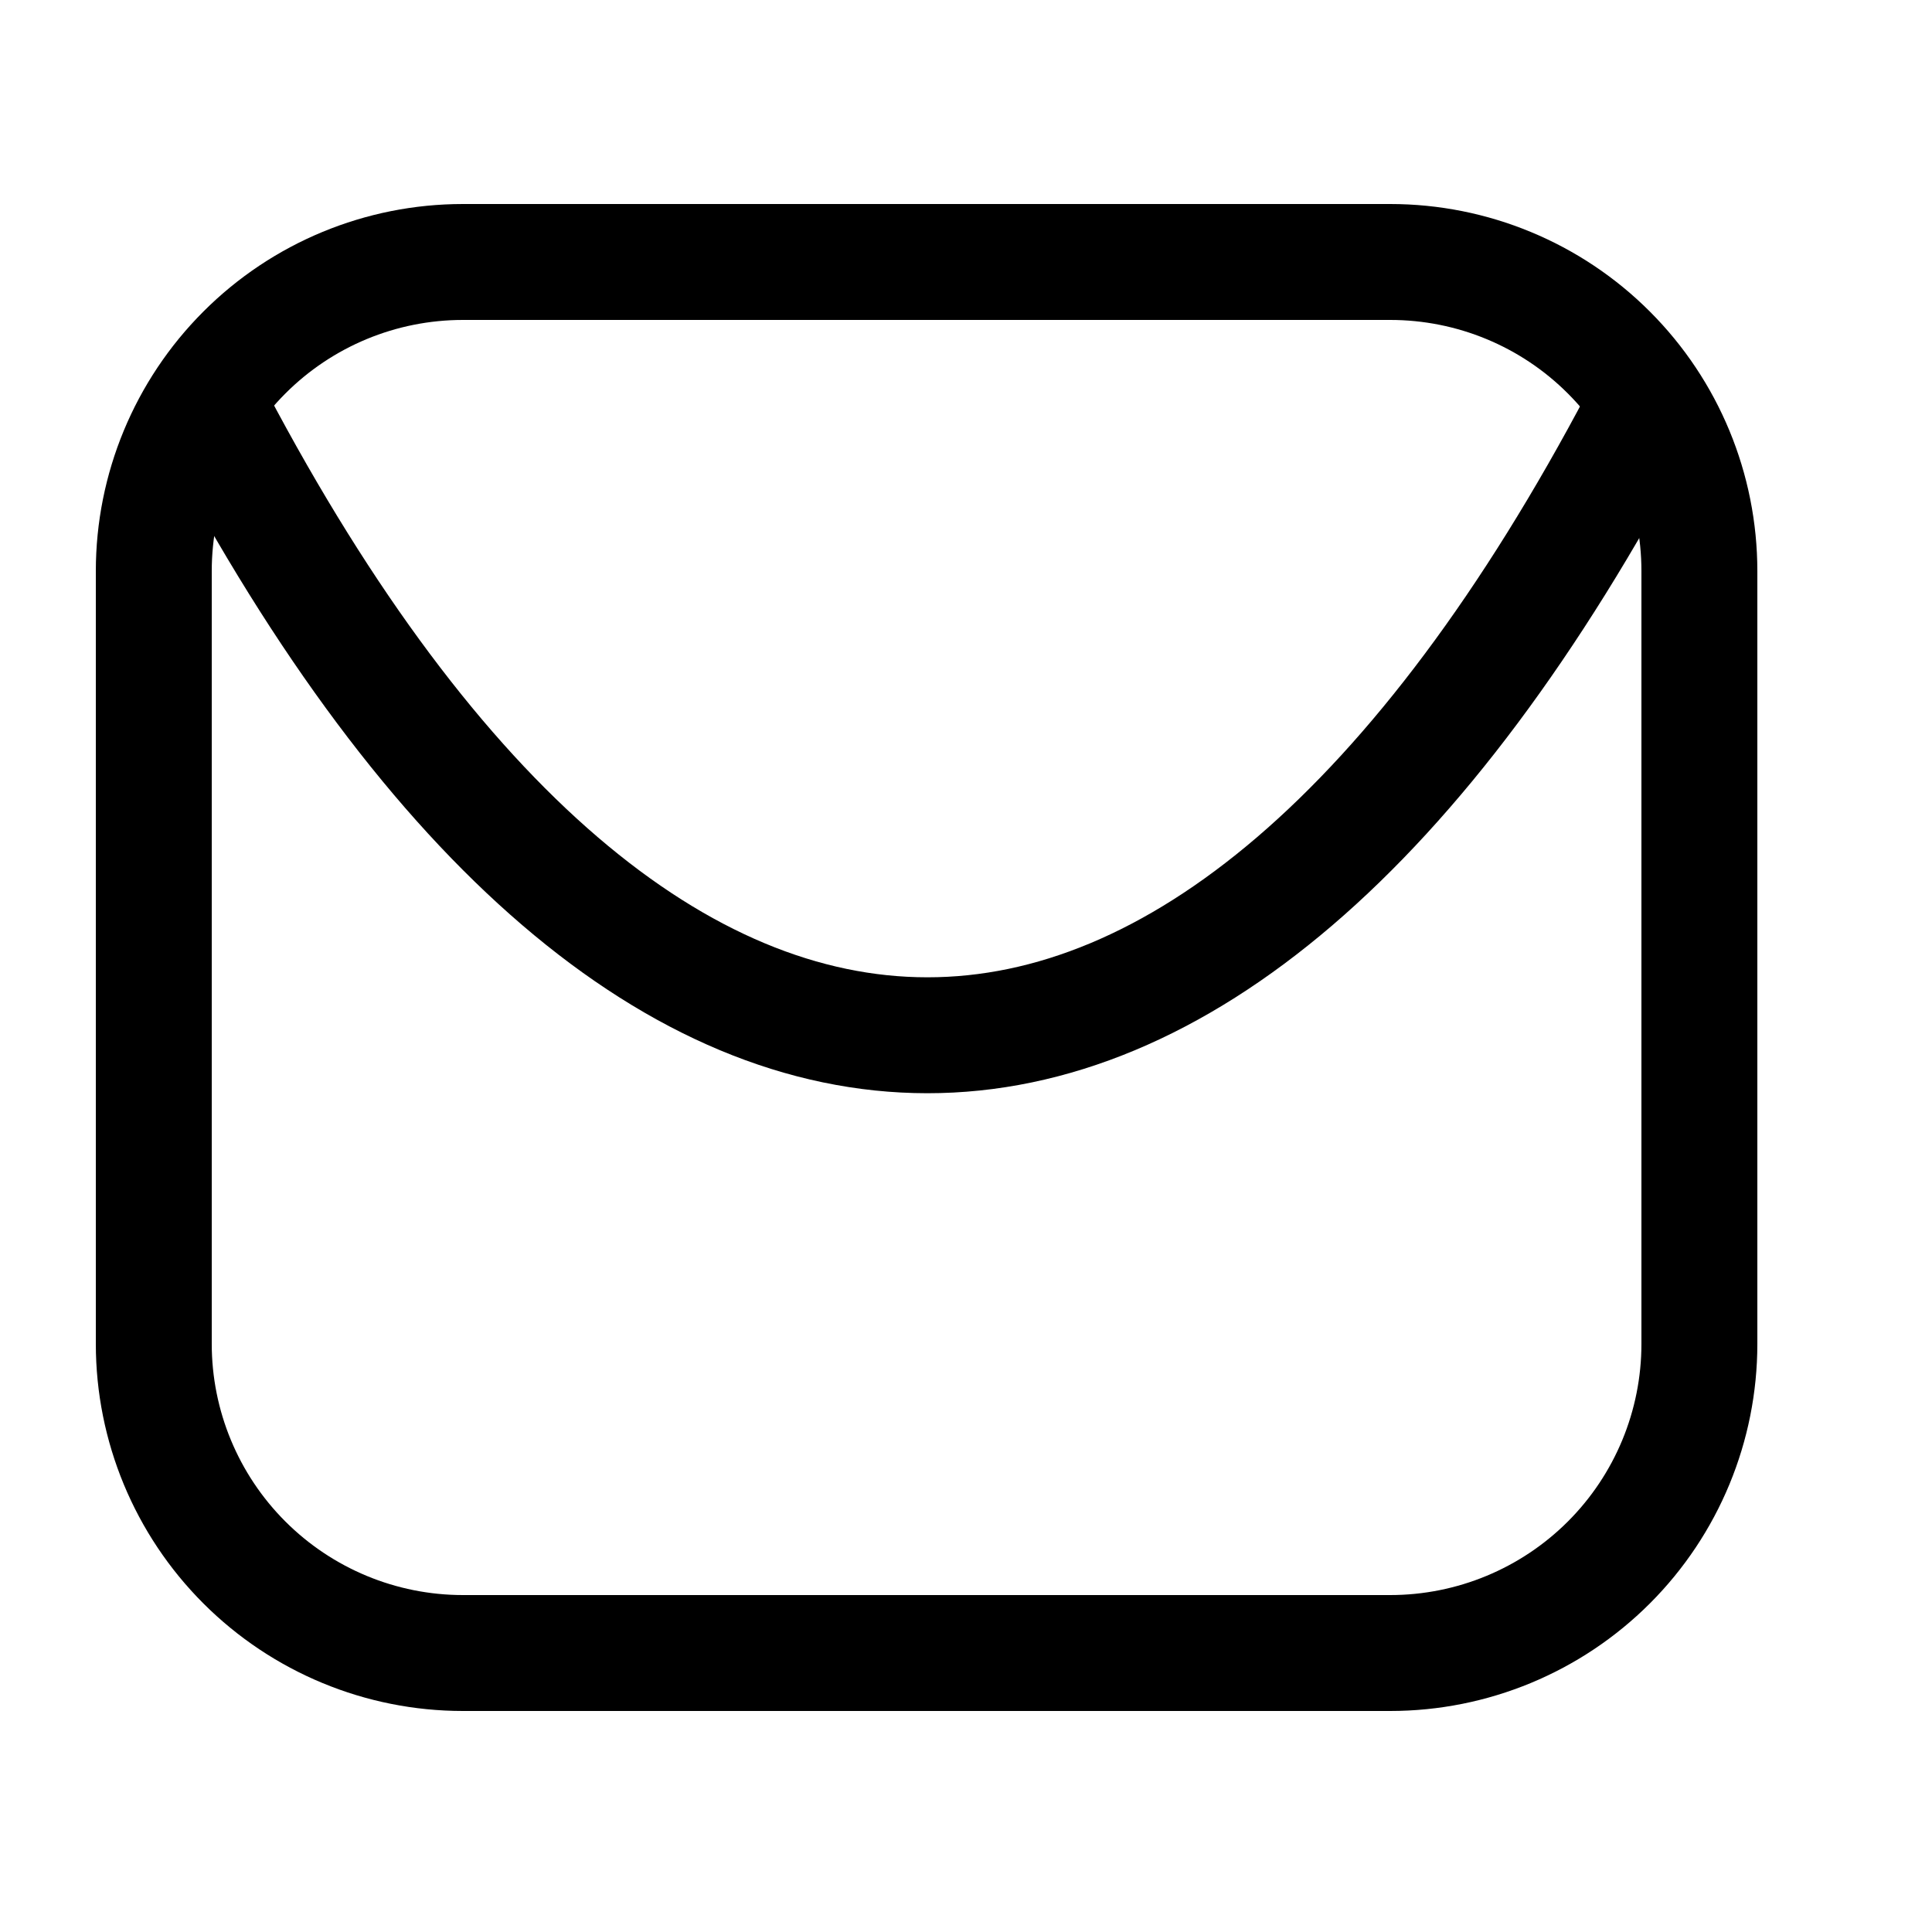
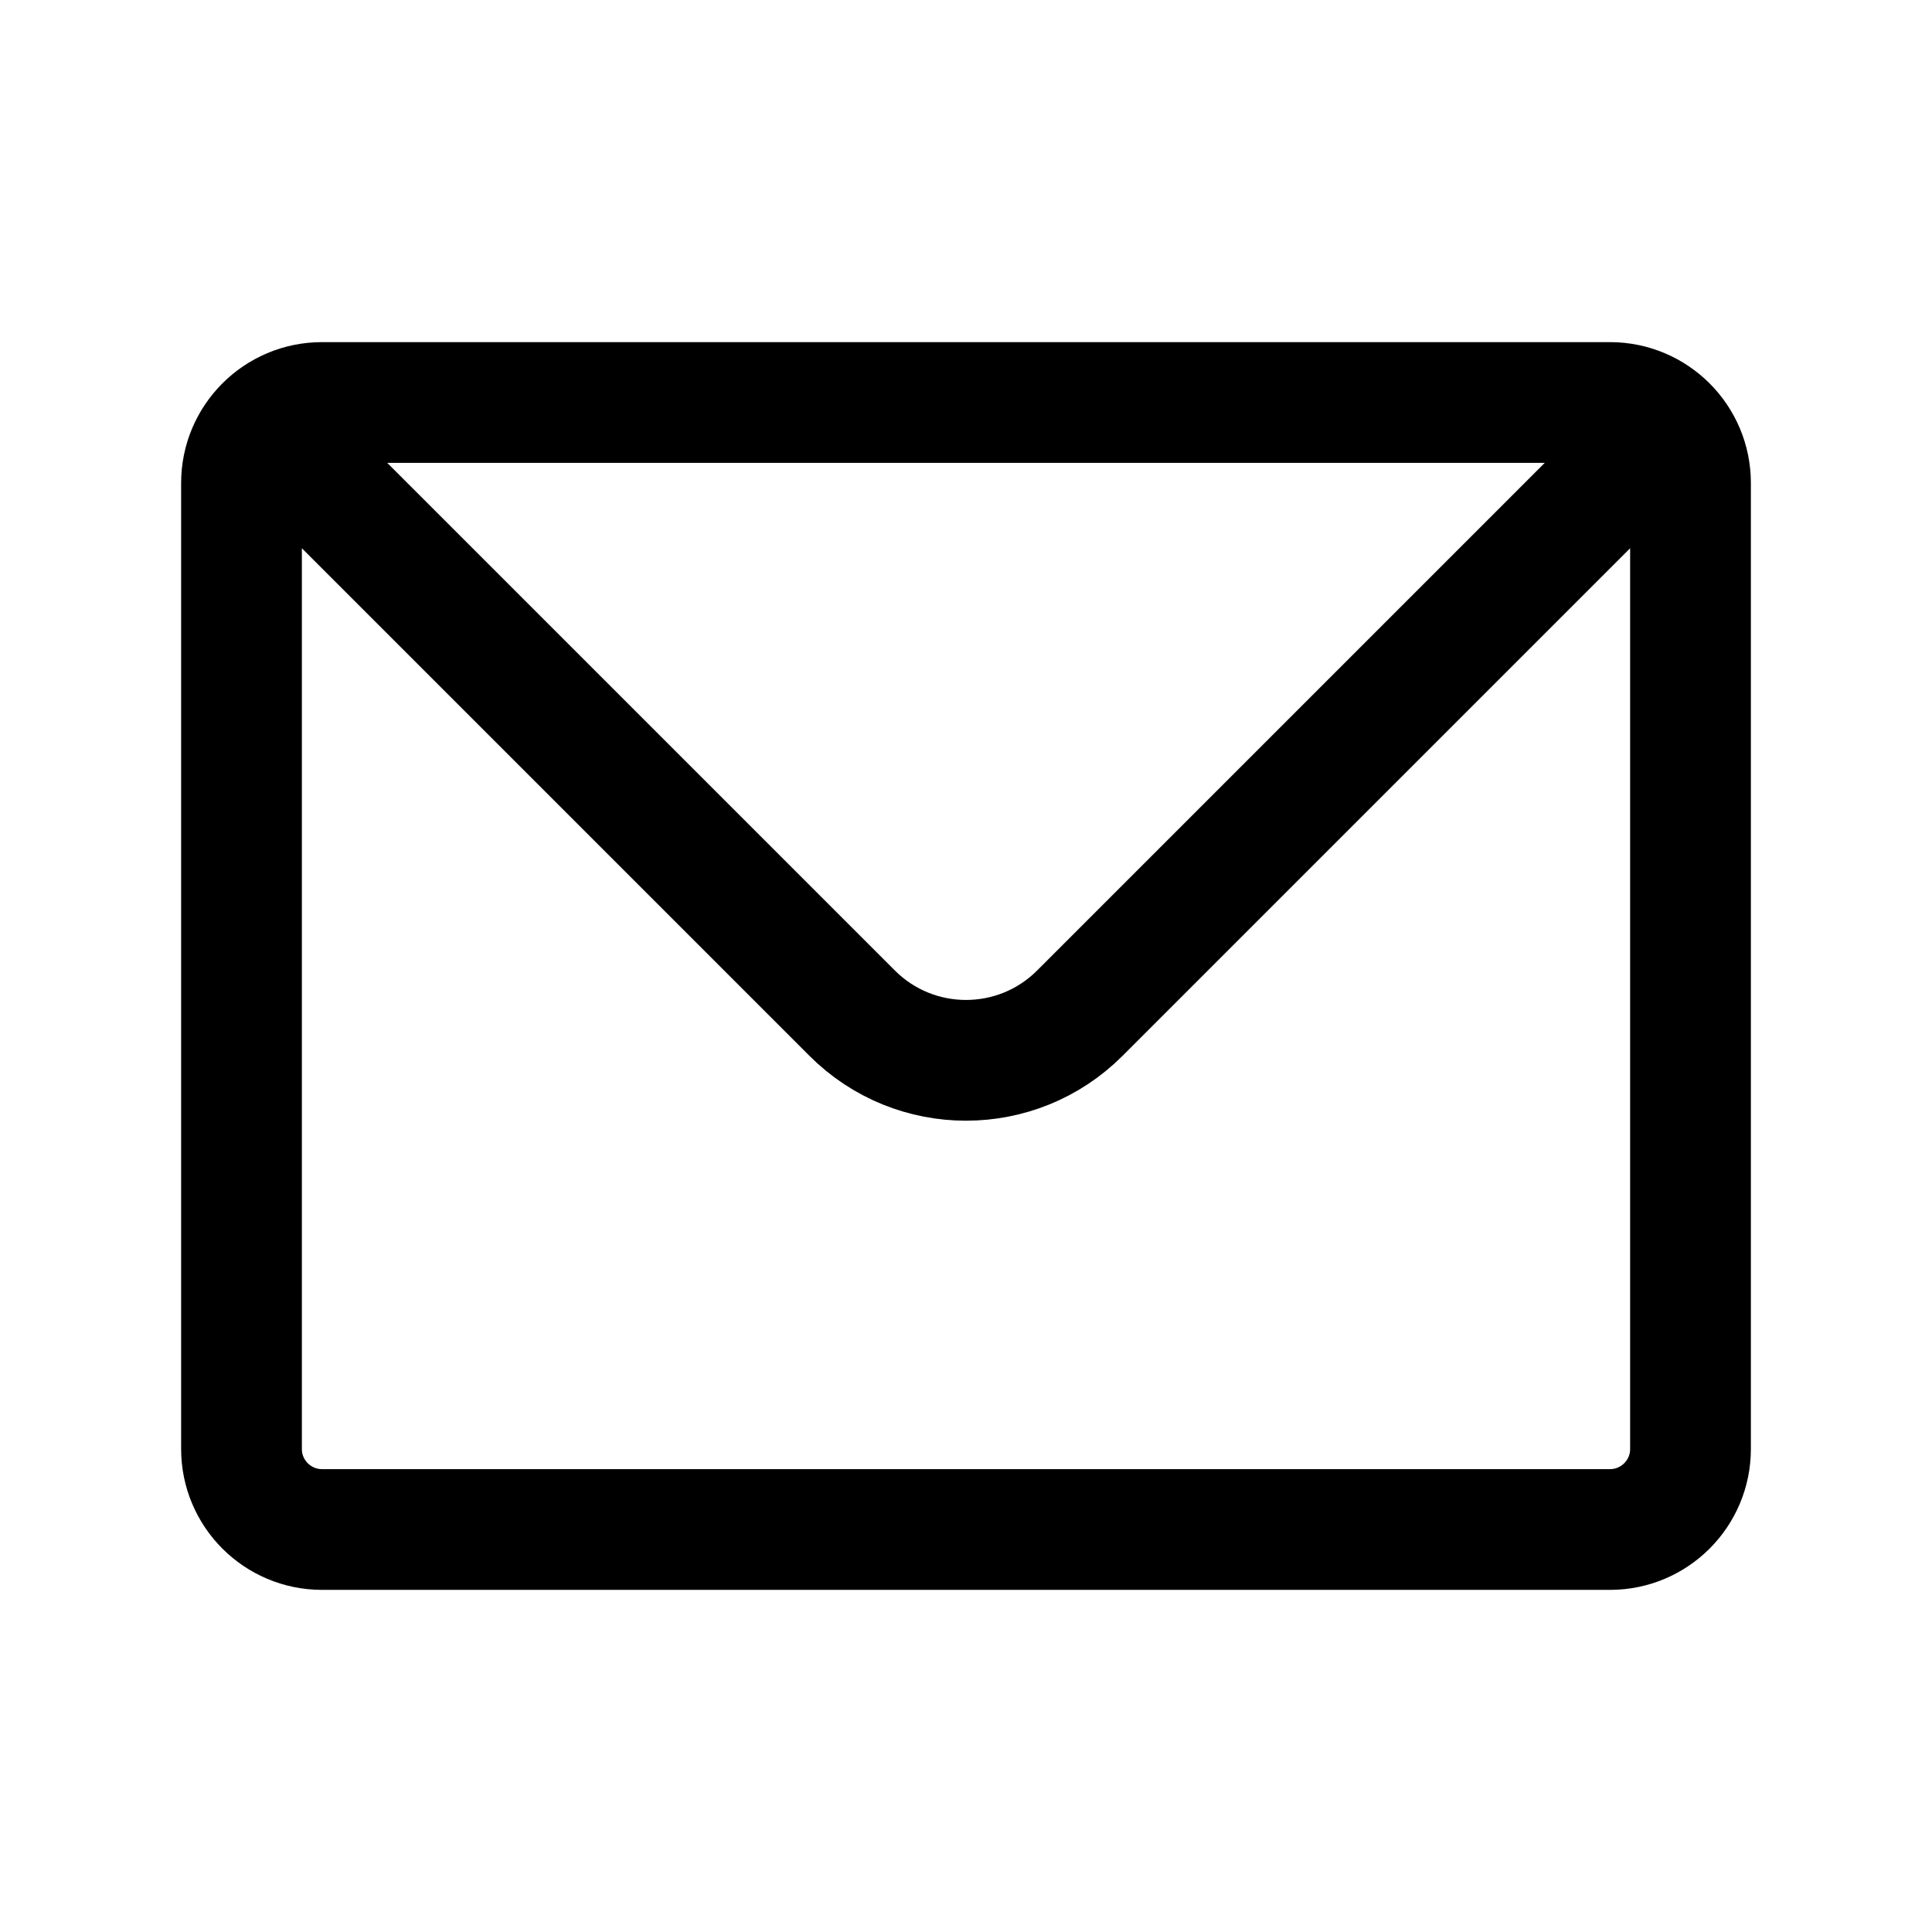
- <svg xmlns="http://www.w3.org/2000/svg" width="800px" height="800px" viewBox="0 0 25 25" fill="none">
-   <path d="M21.209 5.42C15.599 16.06 8.399 16.05 2.789 5.42" stroke="#000000" stroke-width="1.5" stroke-linecap="round" stroke-linejoin="round" />
-   <path d="M1.99 7.39V17.39C1.99 18.451 2.412 19.468 3.162 20.218C3.912 20.968 4.929 21.39 5.99 21.39H17.99C19.051 21.39 20.069 20.968 20.819 20.218C21.569 19.468 21.99 18.451 21.99 17.39V7.39C21.99 6.329 21.569 5.312 20.819 4.562C20.069 3.811 19.051 3.39 17.99 3.39H5.99C4.929 3.39 3.912 3.811 3.162 4.562C2.412 5.312 1.99 6.329 1.99 7.39Z" stroke="#000000" stroke-width="1.5" stroke-linecap="round" stroke-linejoin="round" />
+ <svg xmlns="http://www.w3.org/2000/svg" width="800px" height="800px" viewBox="0 0 24 24" fill="none">
+   <path d="M3.293 5.293C3.474 5.112 3.724 5 4 5H20C20.276 5 20.526 5.112 20.707 5.293M3.293 5.293C3.112 5.474 3 5.724 3 6V18C3 18.552 3.448 19 4 19H20C20.552 19 21 18.552 21 18V6C21 5.724 20.888 5.474 20.707 5.293M3.293 5.293L10.586 12.586C11.367 13.367 12.633 13.367 13.414 12.586L20.707 5.293" stroke="#000000" stroke-width="1.5" stroke-linecap="round" stroke-linejoin="round" />
</svg>
